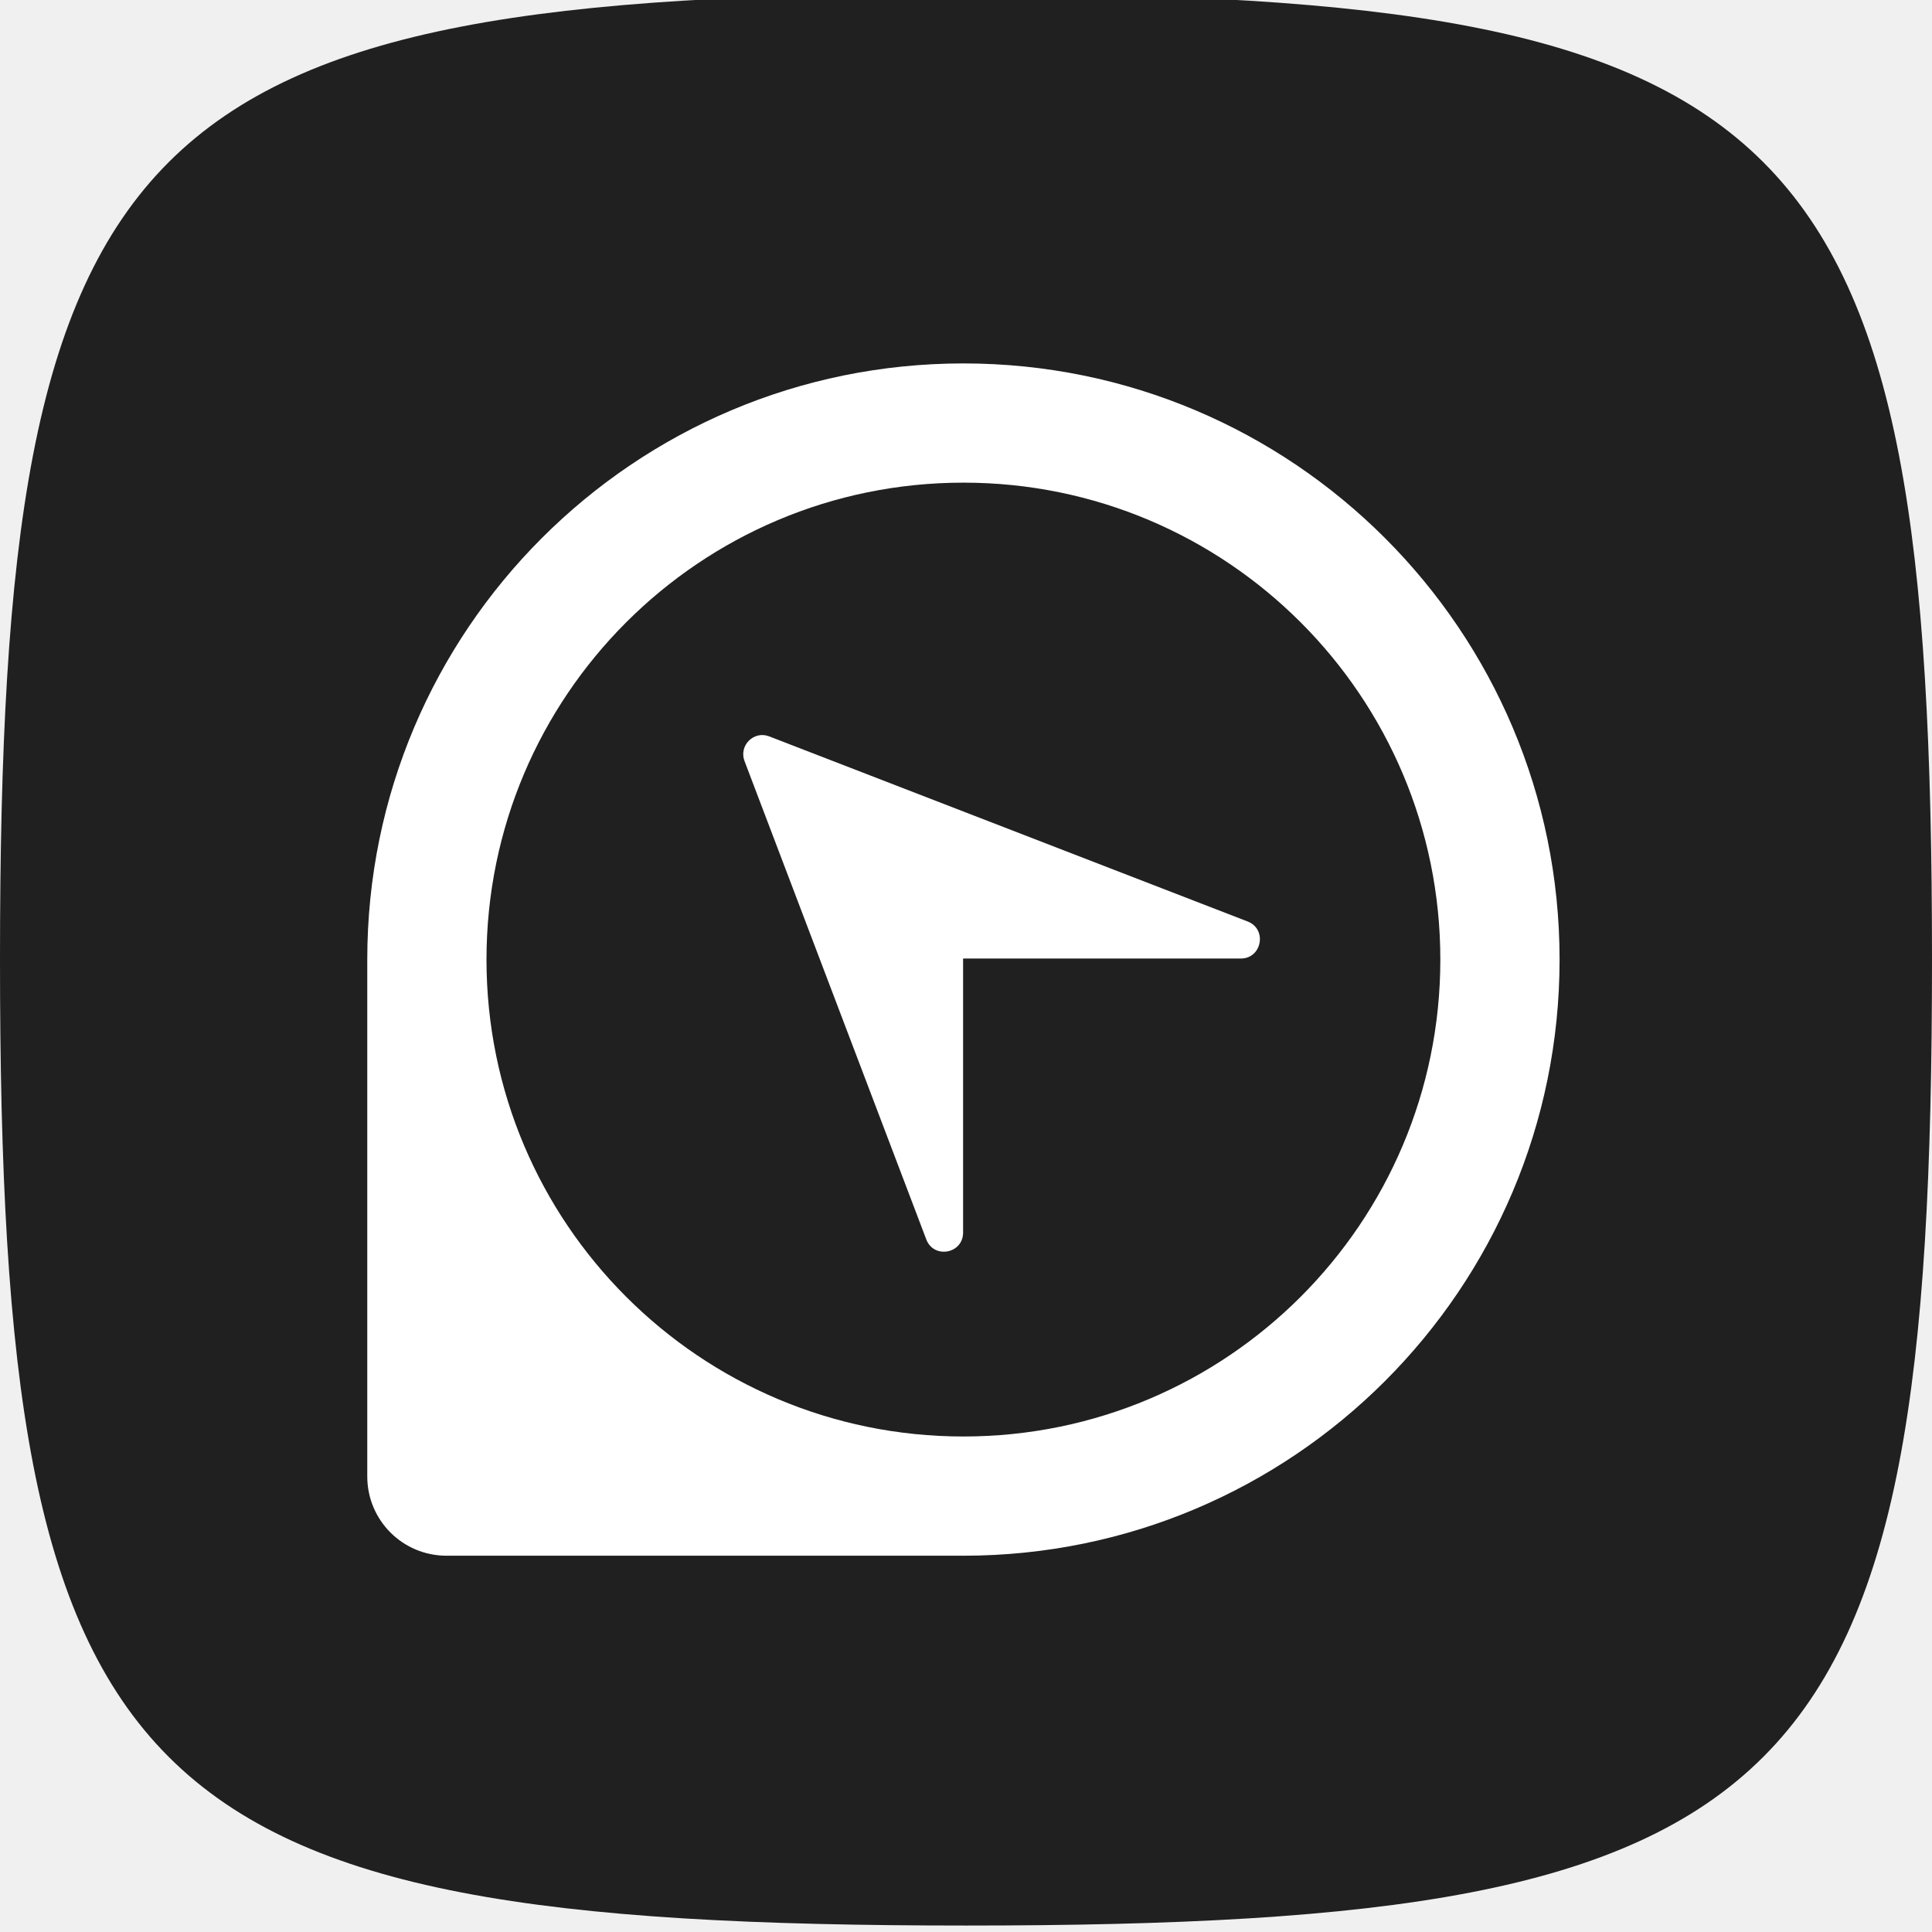
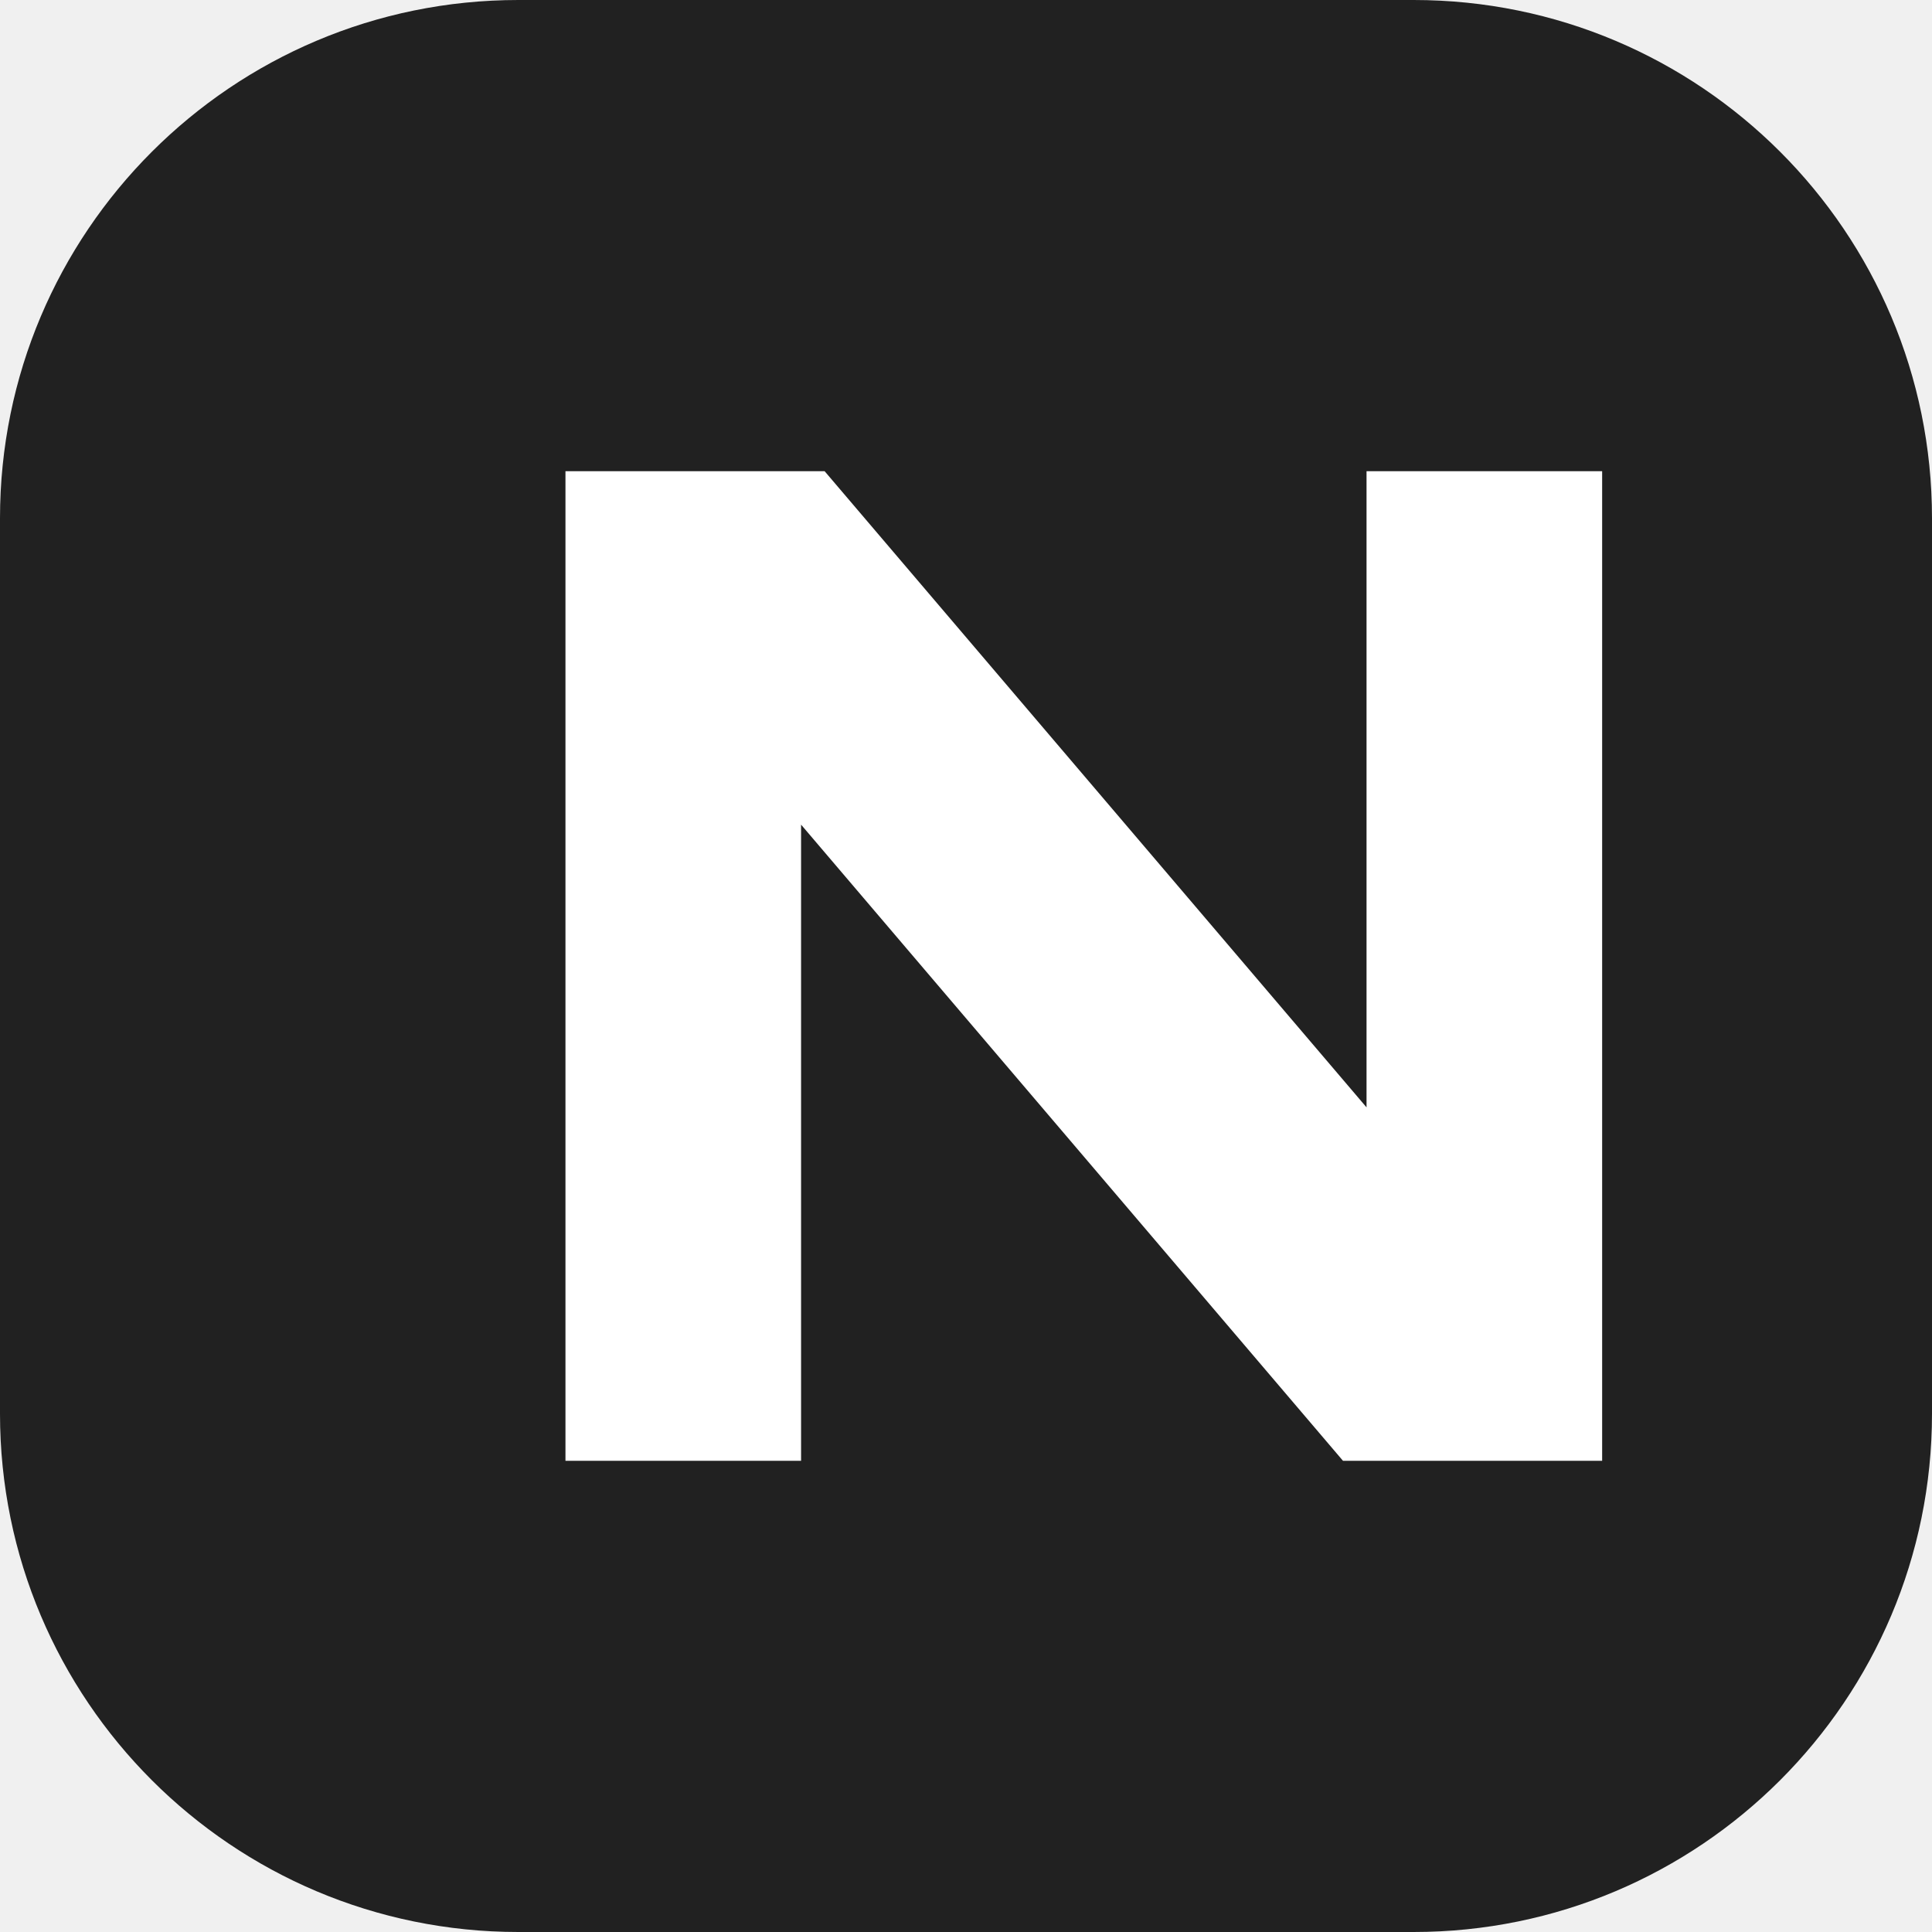
- <svg xmlns="http://www.w3.org/2000/svg" width="93" height="93" viewBox="0 0 93 93" fill="none">
-   <g clip-path="url(#clip0_603_759)">
-     <g clip-path="url(#clip1_603_759)">
-       <path d="M93 46.188C93 86.536 86.848 92.689 46.5 92.689C6.152 92.689 0 86.536 0 46.188C0 5.841 6.152 -0.312 46.5 -0.312C86.848 -0.312 93 5.841 93 46.188Z" fill="#202020" />
-       <path fill-rule="evenodd" clip-rule="evenodd" d="M46.376 17.494C62.224 17.494 75.073 30.342 75.073 46.19C75.073 62.039 62.224 74.887 46.376 74.887H21.497C19.384 74.887 17.679 73.183 17.679 71.07C17.679 64.669 17.679 51.915 17.679 46.19C17.679 30.342 30.527 17.494 46.376 17.494ZM46.376 23.233C33.697 23.233 23.418 33.511 23.418 46.191C23.418 58.87 33.697 69.148 46.376 69.148C59.055 69.148 69.333 58.87 69.333 46.191C69.333 33.511 59.055 23.233 46.376 23.233Z" fill="white" />
-       <path d="M44.588 59.66L35.839 36.636C35.556 35.891 36.284 35.16 37.024 35.446L60.059 44.358C61.007 44.725 60.746 46.14 59.73 46.14H46.36V59.331C46.36 60.353 44.951 60.615 44.588 59.66Z" fill="white" />
-     </g>
-   </g>
-   <defs>
-     <clipPath id="clip0_603_759">
-       <rect width="93" height="93" fill="white" />
-     </clipPath>
-     <clipPath id="clip1_603_759">
-       <rect width="93" height="93" fill="white" transform="translate(0 -0.310059)" />
-     </clipPath>
-   </defs>
+ <svg xmlns="http://www.w3.org/2000/svg" width="82" height="82" viewBox="0 0 82 82">
+   <rect width="82" height="82" rx="22" fill="#212121" />
+   <path d="M24 62V20H35L58 47V20H68V62H57L34 35V62Z" fill="#fff" />
</svg>
